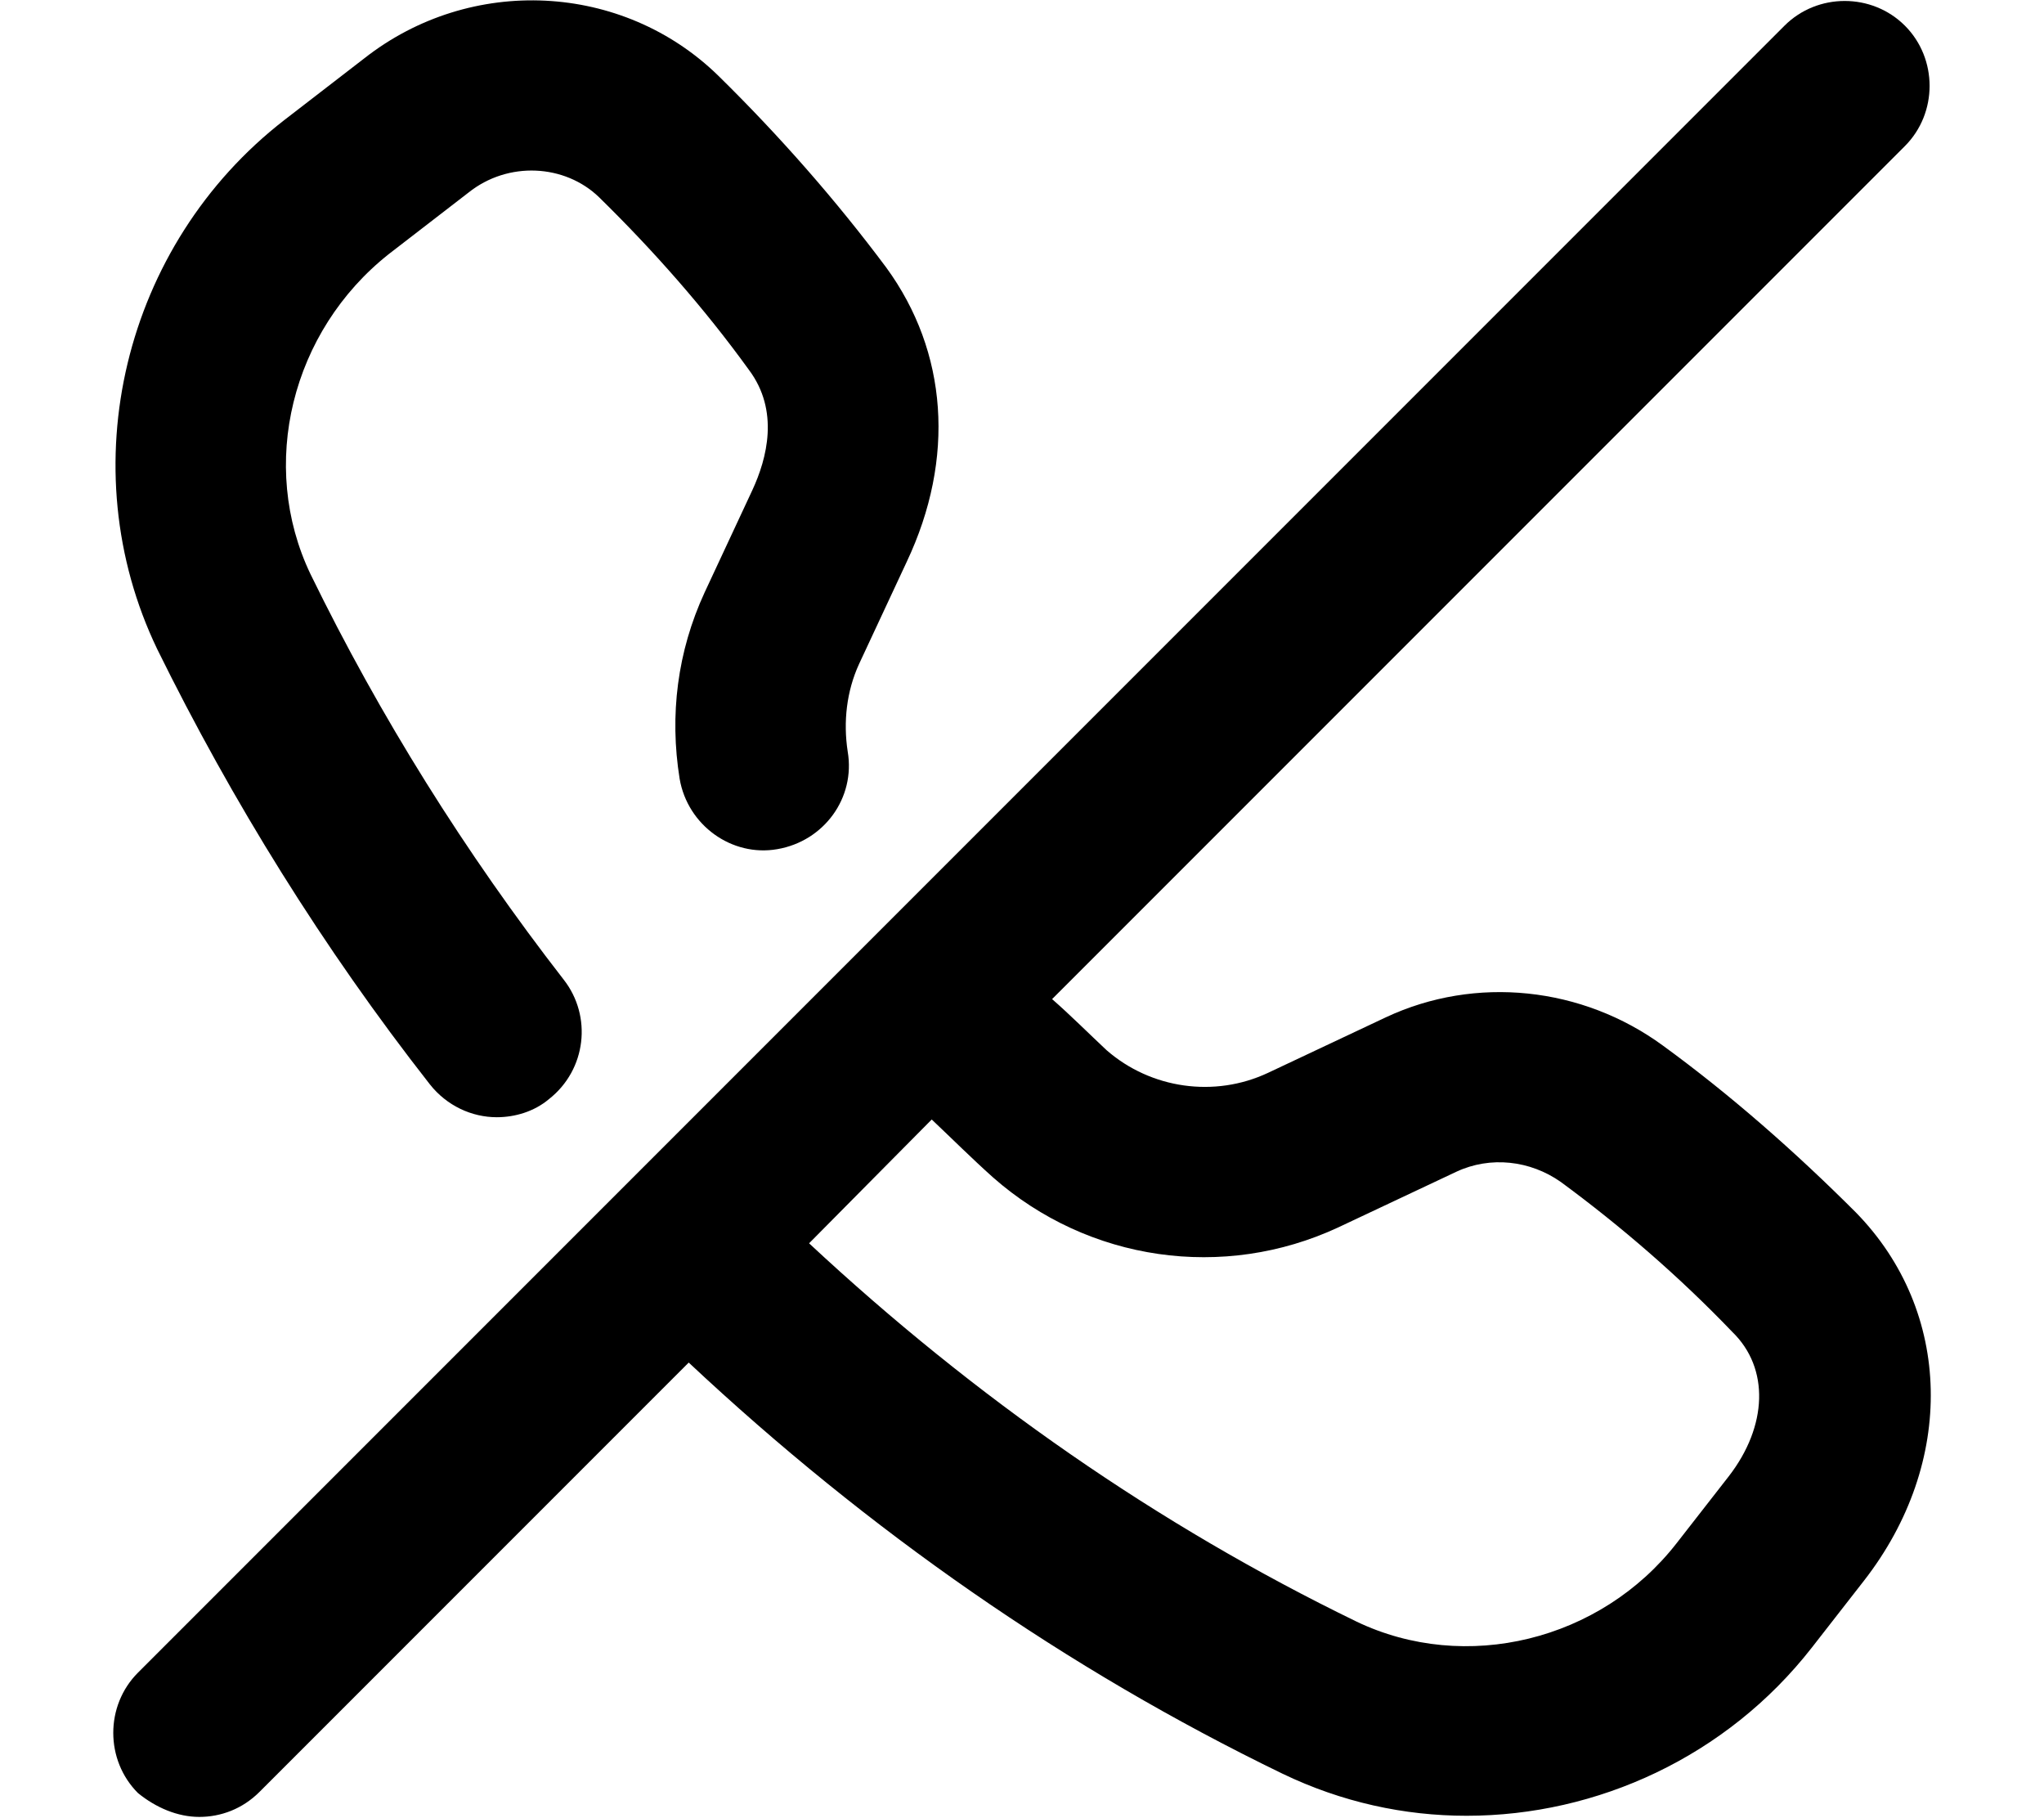
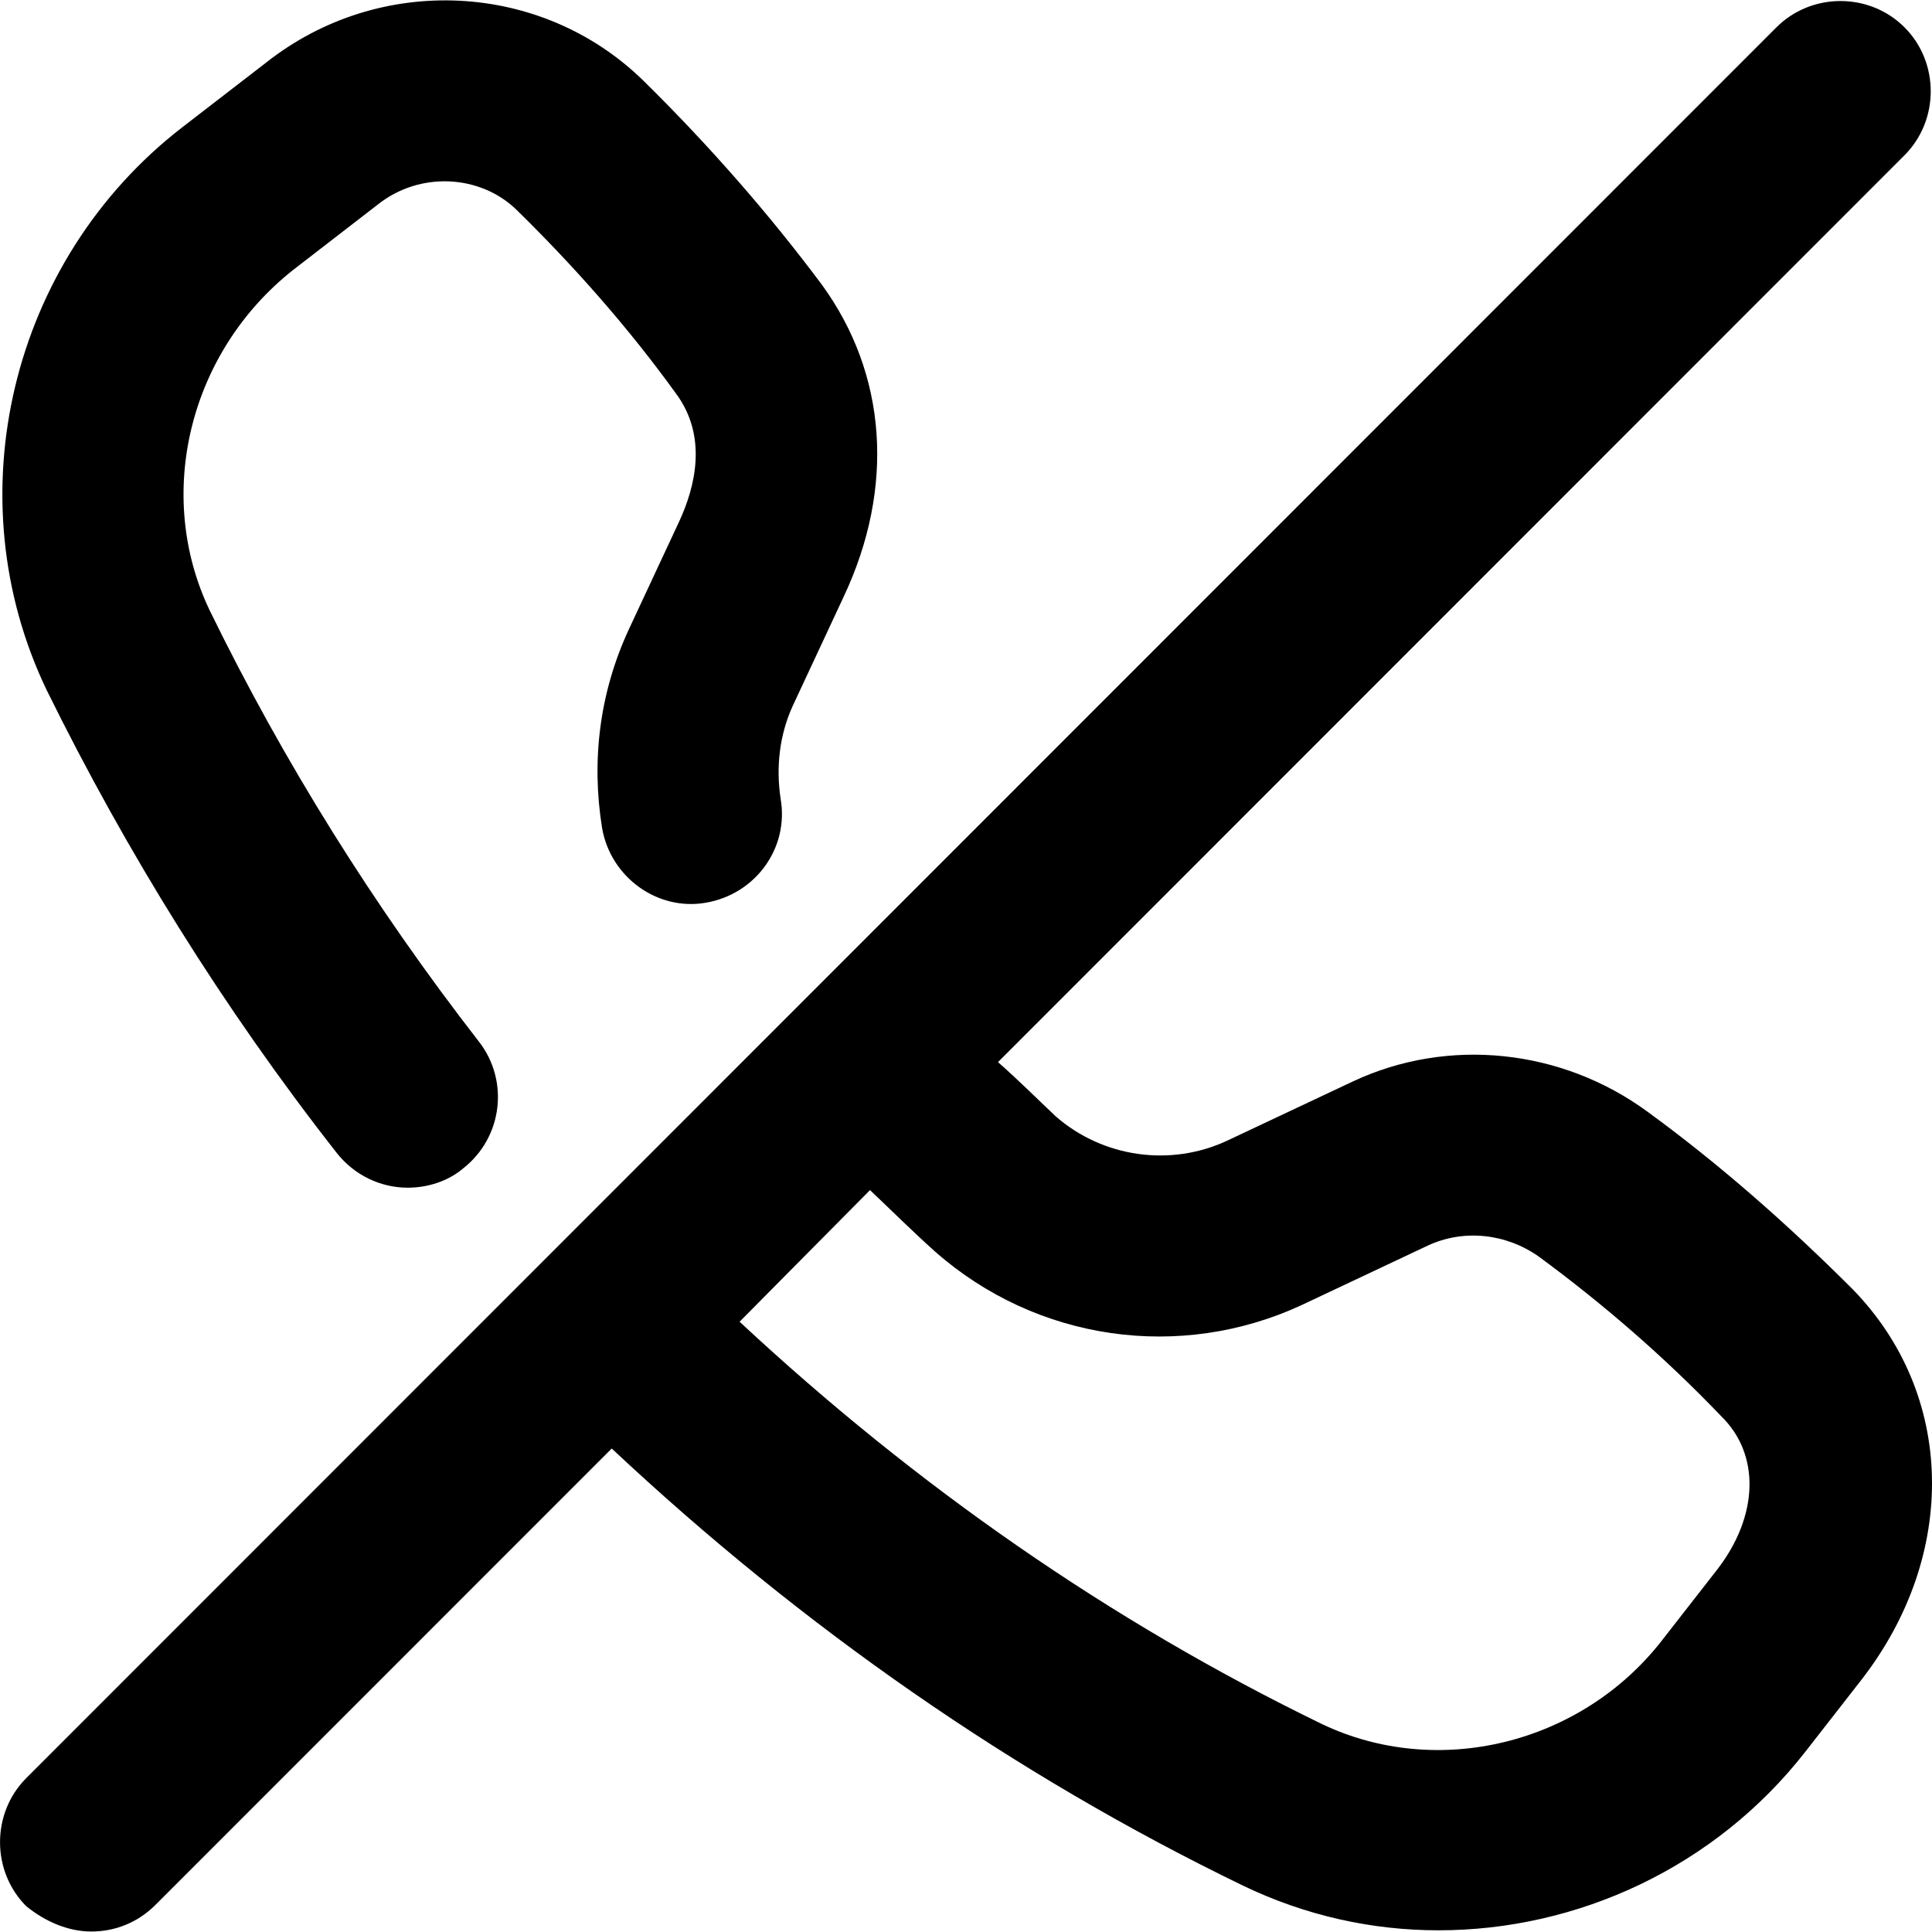
- <svg xmlns="http://www.w3.org/2000/svg" viewBox="0 0 18 16">
-   <path d="M14.645 9.206C13.935 8.686 12.995 8.586 12.205 8.956L11.165 9.446C10.695 9.666 10.135 9.586 9.745 9.246C9.585 9.096 9.425 8.936 9.265 8.796L16.775 1.286C17.065 0.996 17.065 0.516 16.775 0.226C16.485 -0.064 16.005 -0.064 15.715 0.226L1.215 14.726C0.925 15.016 0.925 15.496 1.215 15.786C1.375 15.916 1.565 15.996 1.755 15.996C1.945 15.996 2.135 15.926 2.285 15.776L6.065 11.996C7.645 13.476 9.395 14.696 11.295 15.616C11.815 15.866 12.365 15.986 12.915 15.986C14.065 15.986 15.205 15.466 15.955 14.506L16.415 13.916C17.225 12.876 17.195 11.546 16.345 10.676C15.805 10.136 15.235 9.636 14.645 9.206ZM15.225 12.996L14.765 13.586C14.095 14.446 12.905 14.736 11.945 14.276C10.195 13.426 8.585 12.306 7.125 10.946L8.205 9.856C8.385 10.026 8.555 10.196 8.745 10.366C9.585 11.106 10.775 11.276 11.785 10.806L12.825 10.316C13.125 10.176 13.475 10.216 13.745 10.406C14.275 10.796 14.785 11.236 15.255 11.726C15.585 12.046 15.565 12.556 15.225 12.996Z" />
-   <path d="M3.785 9.546C3.935 9.736 4.155 9.836 4.375 9.836C4.535 9.836 4.705 9.786 4.835 9.676C5.165 9.416 5.215 8.946 4.965 8.626C4.095 7.506 3.345 6.306 2.735 5.056C2.275 4.096 2.565 2.916 3.425 2.236L4.125 1.696C4.475 1.416 4.975 1.446 5.275 1.736C5.755 2.206 6.205 2.716 6.595 3.256C6.865 3.616 6.755 4.036 6.625 4.316L6.205 5.216C5.965 5.736 5.895 6.296 5.985 6.856C6.055 7.266 6.445 7.546 6.845 7.476C7.255 7.406 7.535 7.026 7.465 6.616C7.425 6.356 7.455 6.086 7.565 5.846L7.985 4.946C8.415 4.036 8.345 3.096 7.805 2.356C7.365 1.766 6.865 1.196 6.325 0.666C5.485 -0.154 4.145 -0.224 3.205 0.516L2.505 1.056C1.085 2.156 0.615 4.116 1.385 5.716C2.045 7.056 2.845 8.346 3.785 9.546Z" />
+ <svg xmlns="http://www.w3.org/2000/svg" viewBox="0 0 16 16">
+   <path d="M13.643 9.206C12.933 8.686 11.993 8.586 11.204 8.956L10.164 9.446C9.694 9.666 9.134 9.586 8.744 9.246C8.585 9.096 8.425 8.936 8.265 8.796L15.772 1.286C16.062 0.996 16.062 0.516 15.772 0.226C15.482 -0.064 15.002 -0.064 14.712 0.226L0.217 14.726C-0.072 15.016 -0.072 15.496 0.217 15.786C0.377 15.916 0.567 15.996 0.757 15.996C0.947 15.996 1.137 15.926 1.287 15.776L5.066 11.996C6.645 13.476 8.395 14.696 10.294 15.616C10.814 15.866 11.364 15.986 11.913 15.986C13.063 15.986 14.203 15.466 14.952 14.506L15.412 13.916C16.222 12.876 16.192 11.546 15.342 10.676C14.802 10.136 14.233 9.636 13.643 9.206ZM14.223 12.996L13.763 13.586C13.093 14.446 11.903 14.736 10.944 14.276C9.194 13.426 7.585 12.306 6.125 10.946L7.205 9.856C7.385 10.026 7.555 10.196 7.745 10.366C8.585 11.106 9.774 11.276 10.784 10.806L11.823 10.316C12.123 10.176 12.473 10.216 12.743 10.406C13.273 10.796 13.783 11.236 14.252 11.726C14.582 12.046 14.562 12.556 14.223 12.996Z" />
+   <path d="M2.787 9.546C2.936 9.736 3.156 9.836 3.376 9.836C3.536 9.836 3.706 9.786 3.836 9.676C4.166 9.416 4.216 8.946 3.966 8.626C3.096 7.506 2.347 6.306 1.737 5.056C1.277 4.096 1.567 2.916 2.427 2.236L3.126 1.696C3.476 1.416 3.976 1.446 4.276 1.736C4.756 2.206 5.206 2.716 5.596 3.256C5.865 3.616 5.755 4.036 5.626 4.316L5.206 5.216C4.966 5.736 4.896 6.296 4.986 6.856C5.056 7.266 5.446 7.546 5.845 7.476C6.255 7.406 6.535 7.026 6.465 6.616C6.425 6.356 6.455 6.086 6.565 5.846L6.985 4.946C7.415 4.036 7.345 3.096 6.805 2.356C6.365 1.766 5.865 1.196 5.326 0.666C4.486 -0.154 3.146 -0.224 2.207 0.516L1.507 1.056C0.087 2.156 -0.382 4.116 0.387 5.716C1.047 7.056 1.847 8.346 2.787 9.546Z" />
</svg>
